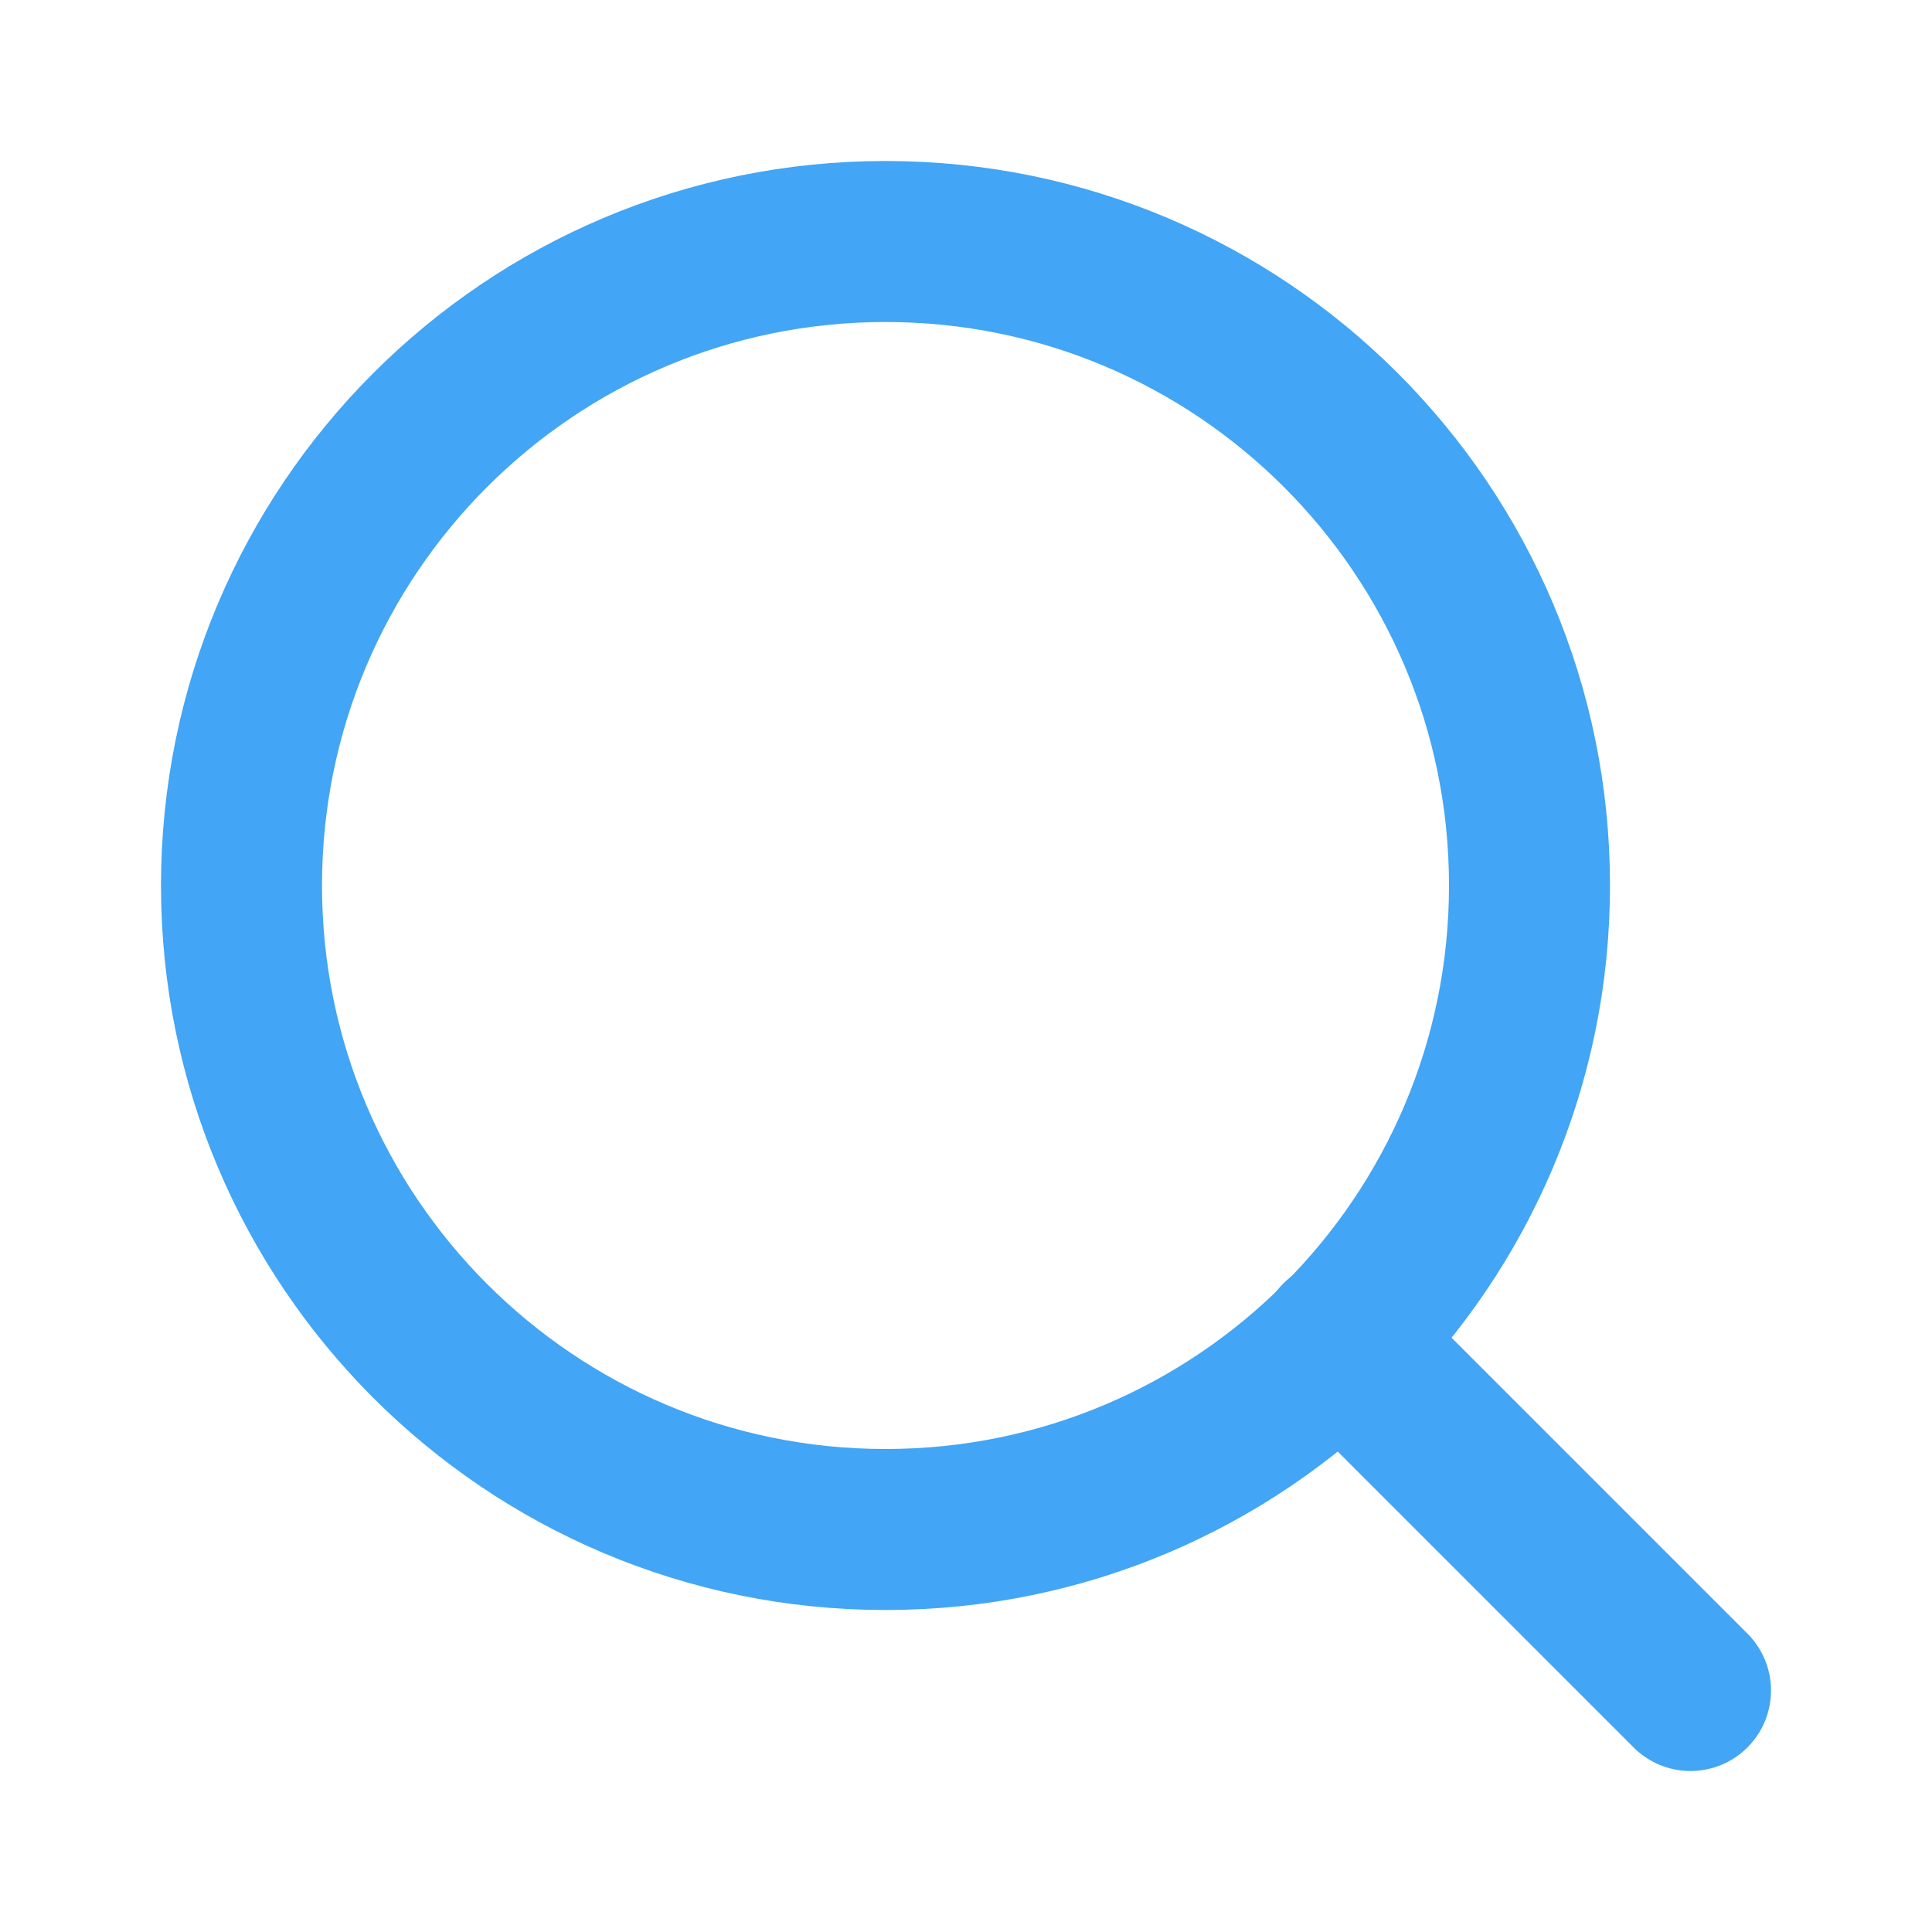
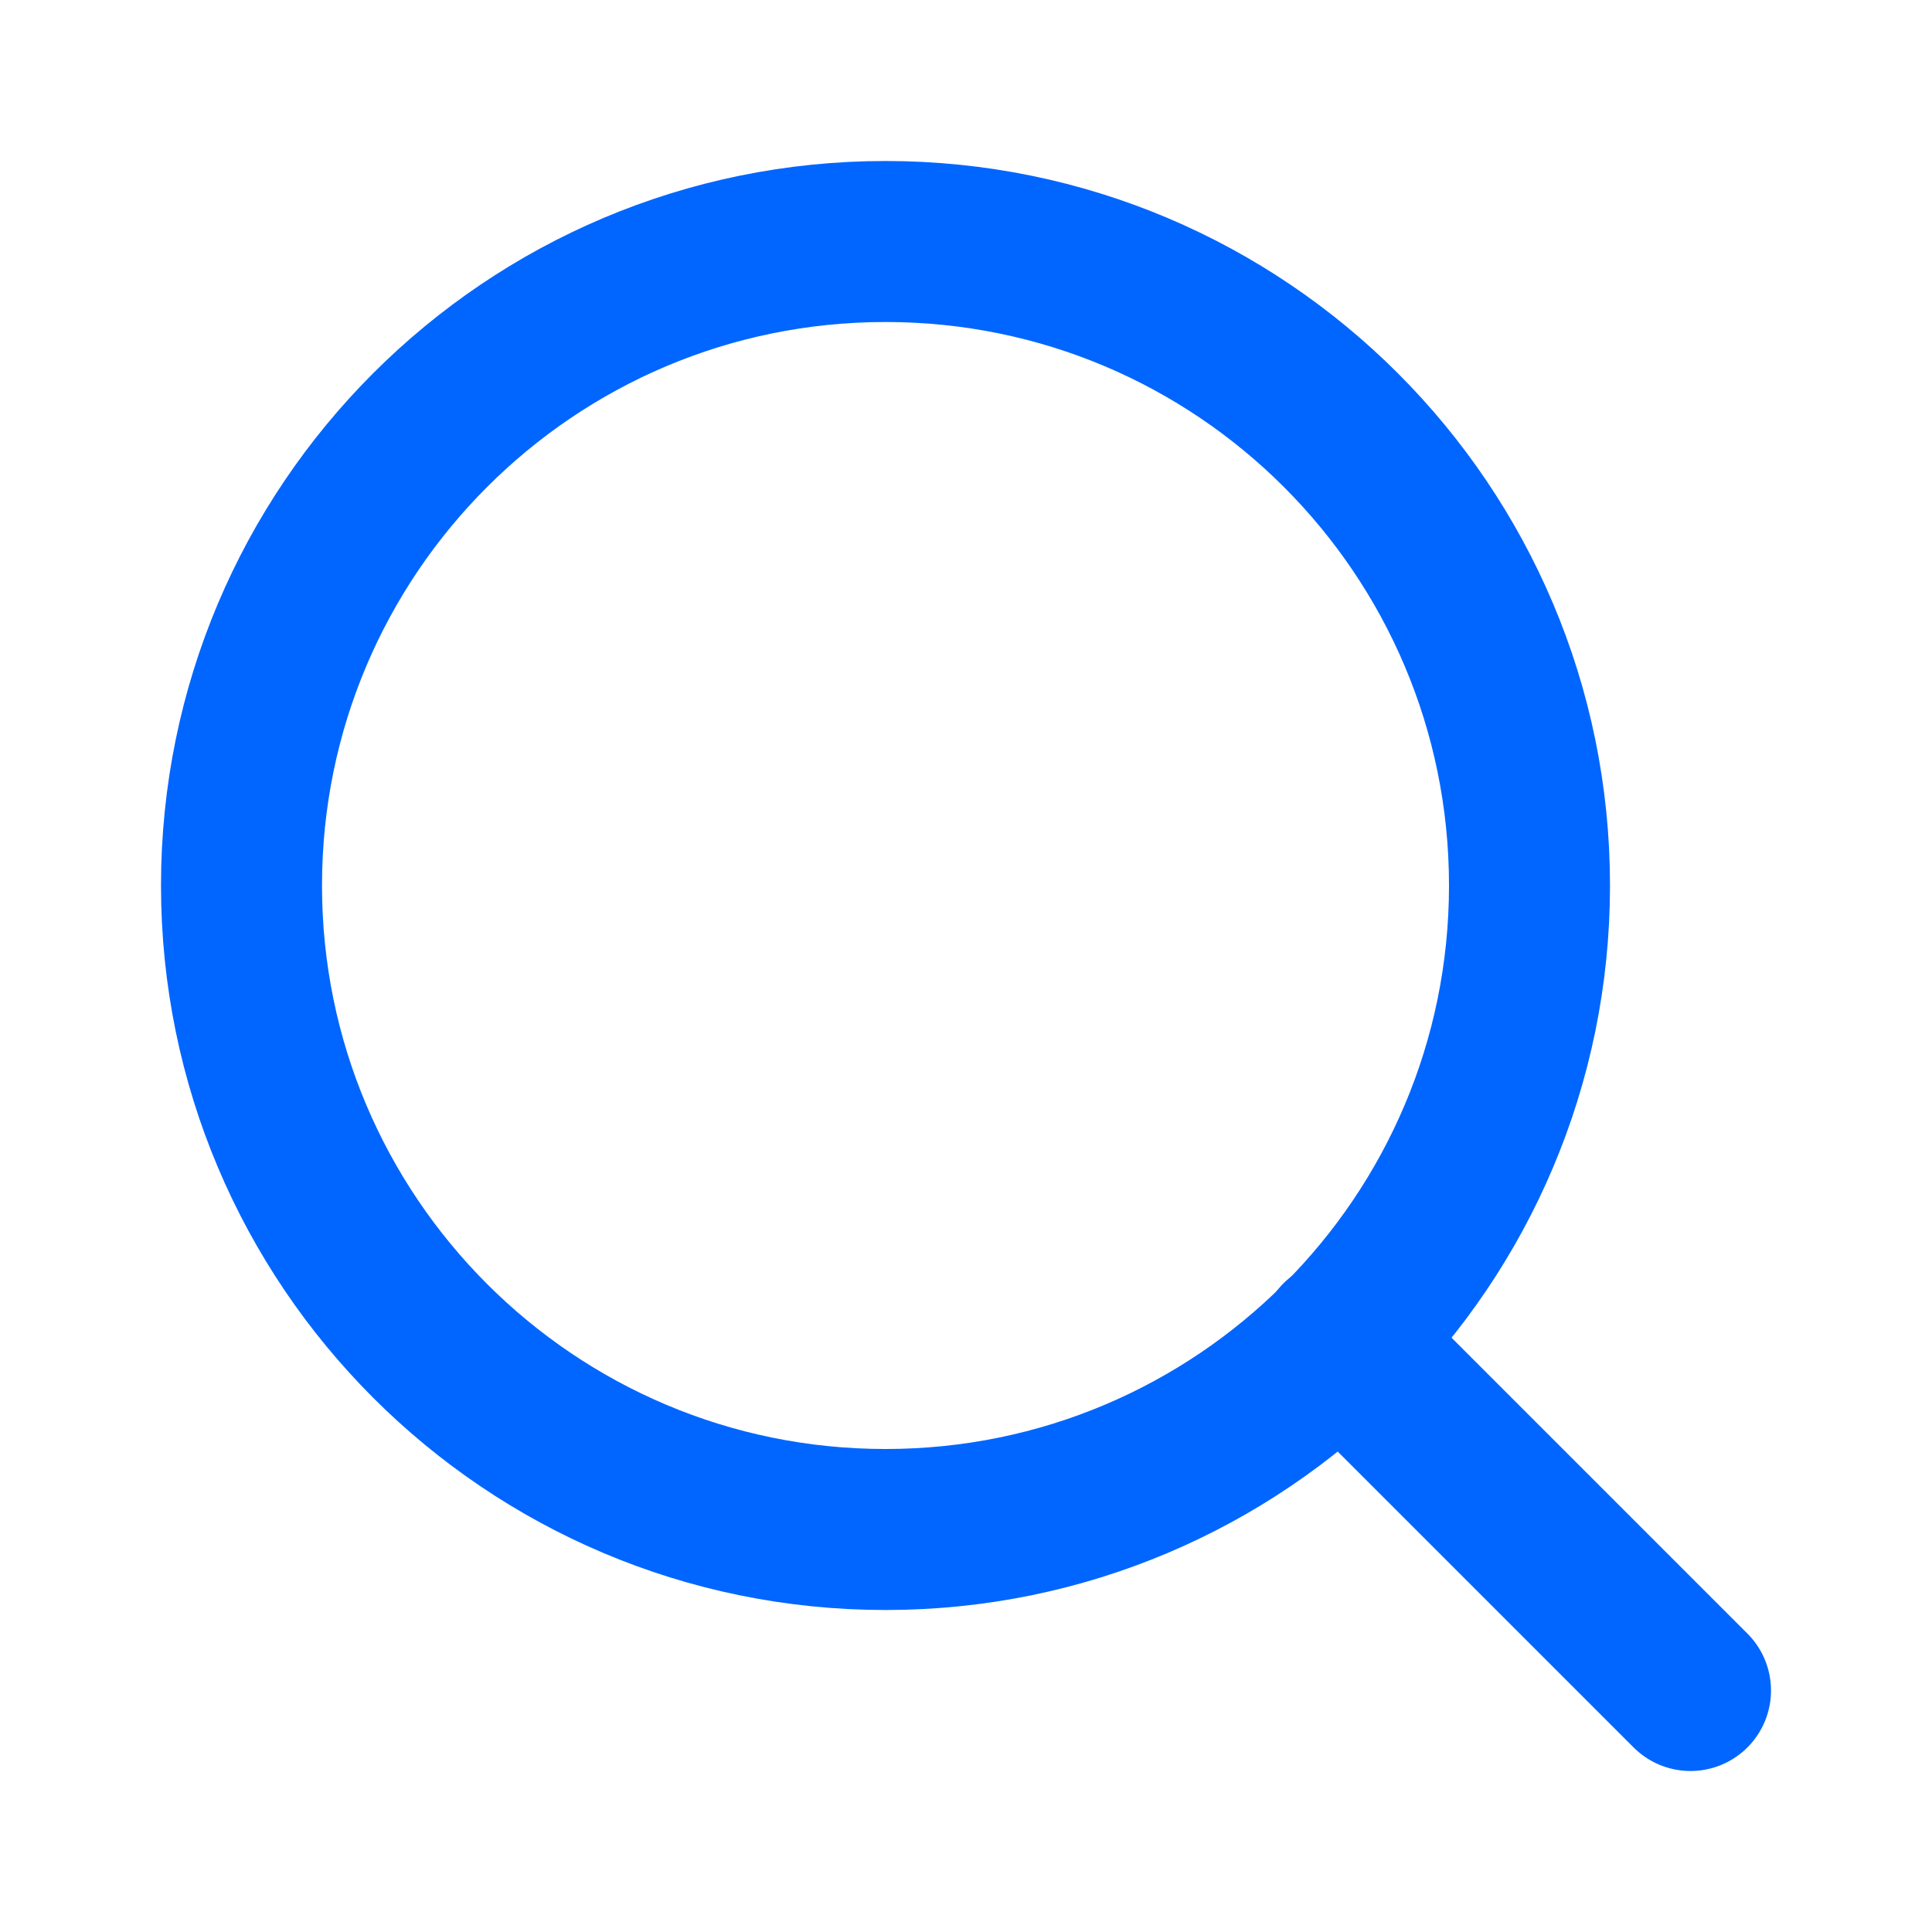
- <svg xmlns="http://www.w3.org/2000/svg" width="24" height="24" viewBox="0 0 24 24" fill="none" stroke="#42A5F5" stroke-width="2" stroke-linecap="round" stroke-linejoin="round">
+ <svg xmlns="http://www.w3.org/2000/svg" width="24" height="24" viewBox="0 0 24 24" fill="none" stroke="#0066FF" stroke-width="2" stroke-linecap="round" stroke-linejoin="round">
  <circle cx="11" cy="11" r="8" />
  <line x1="21" y1="21" x2="16.65" y2="16.65" />
</svg>
